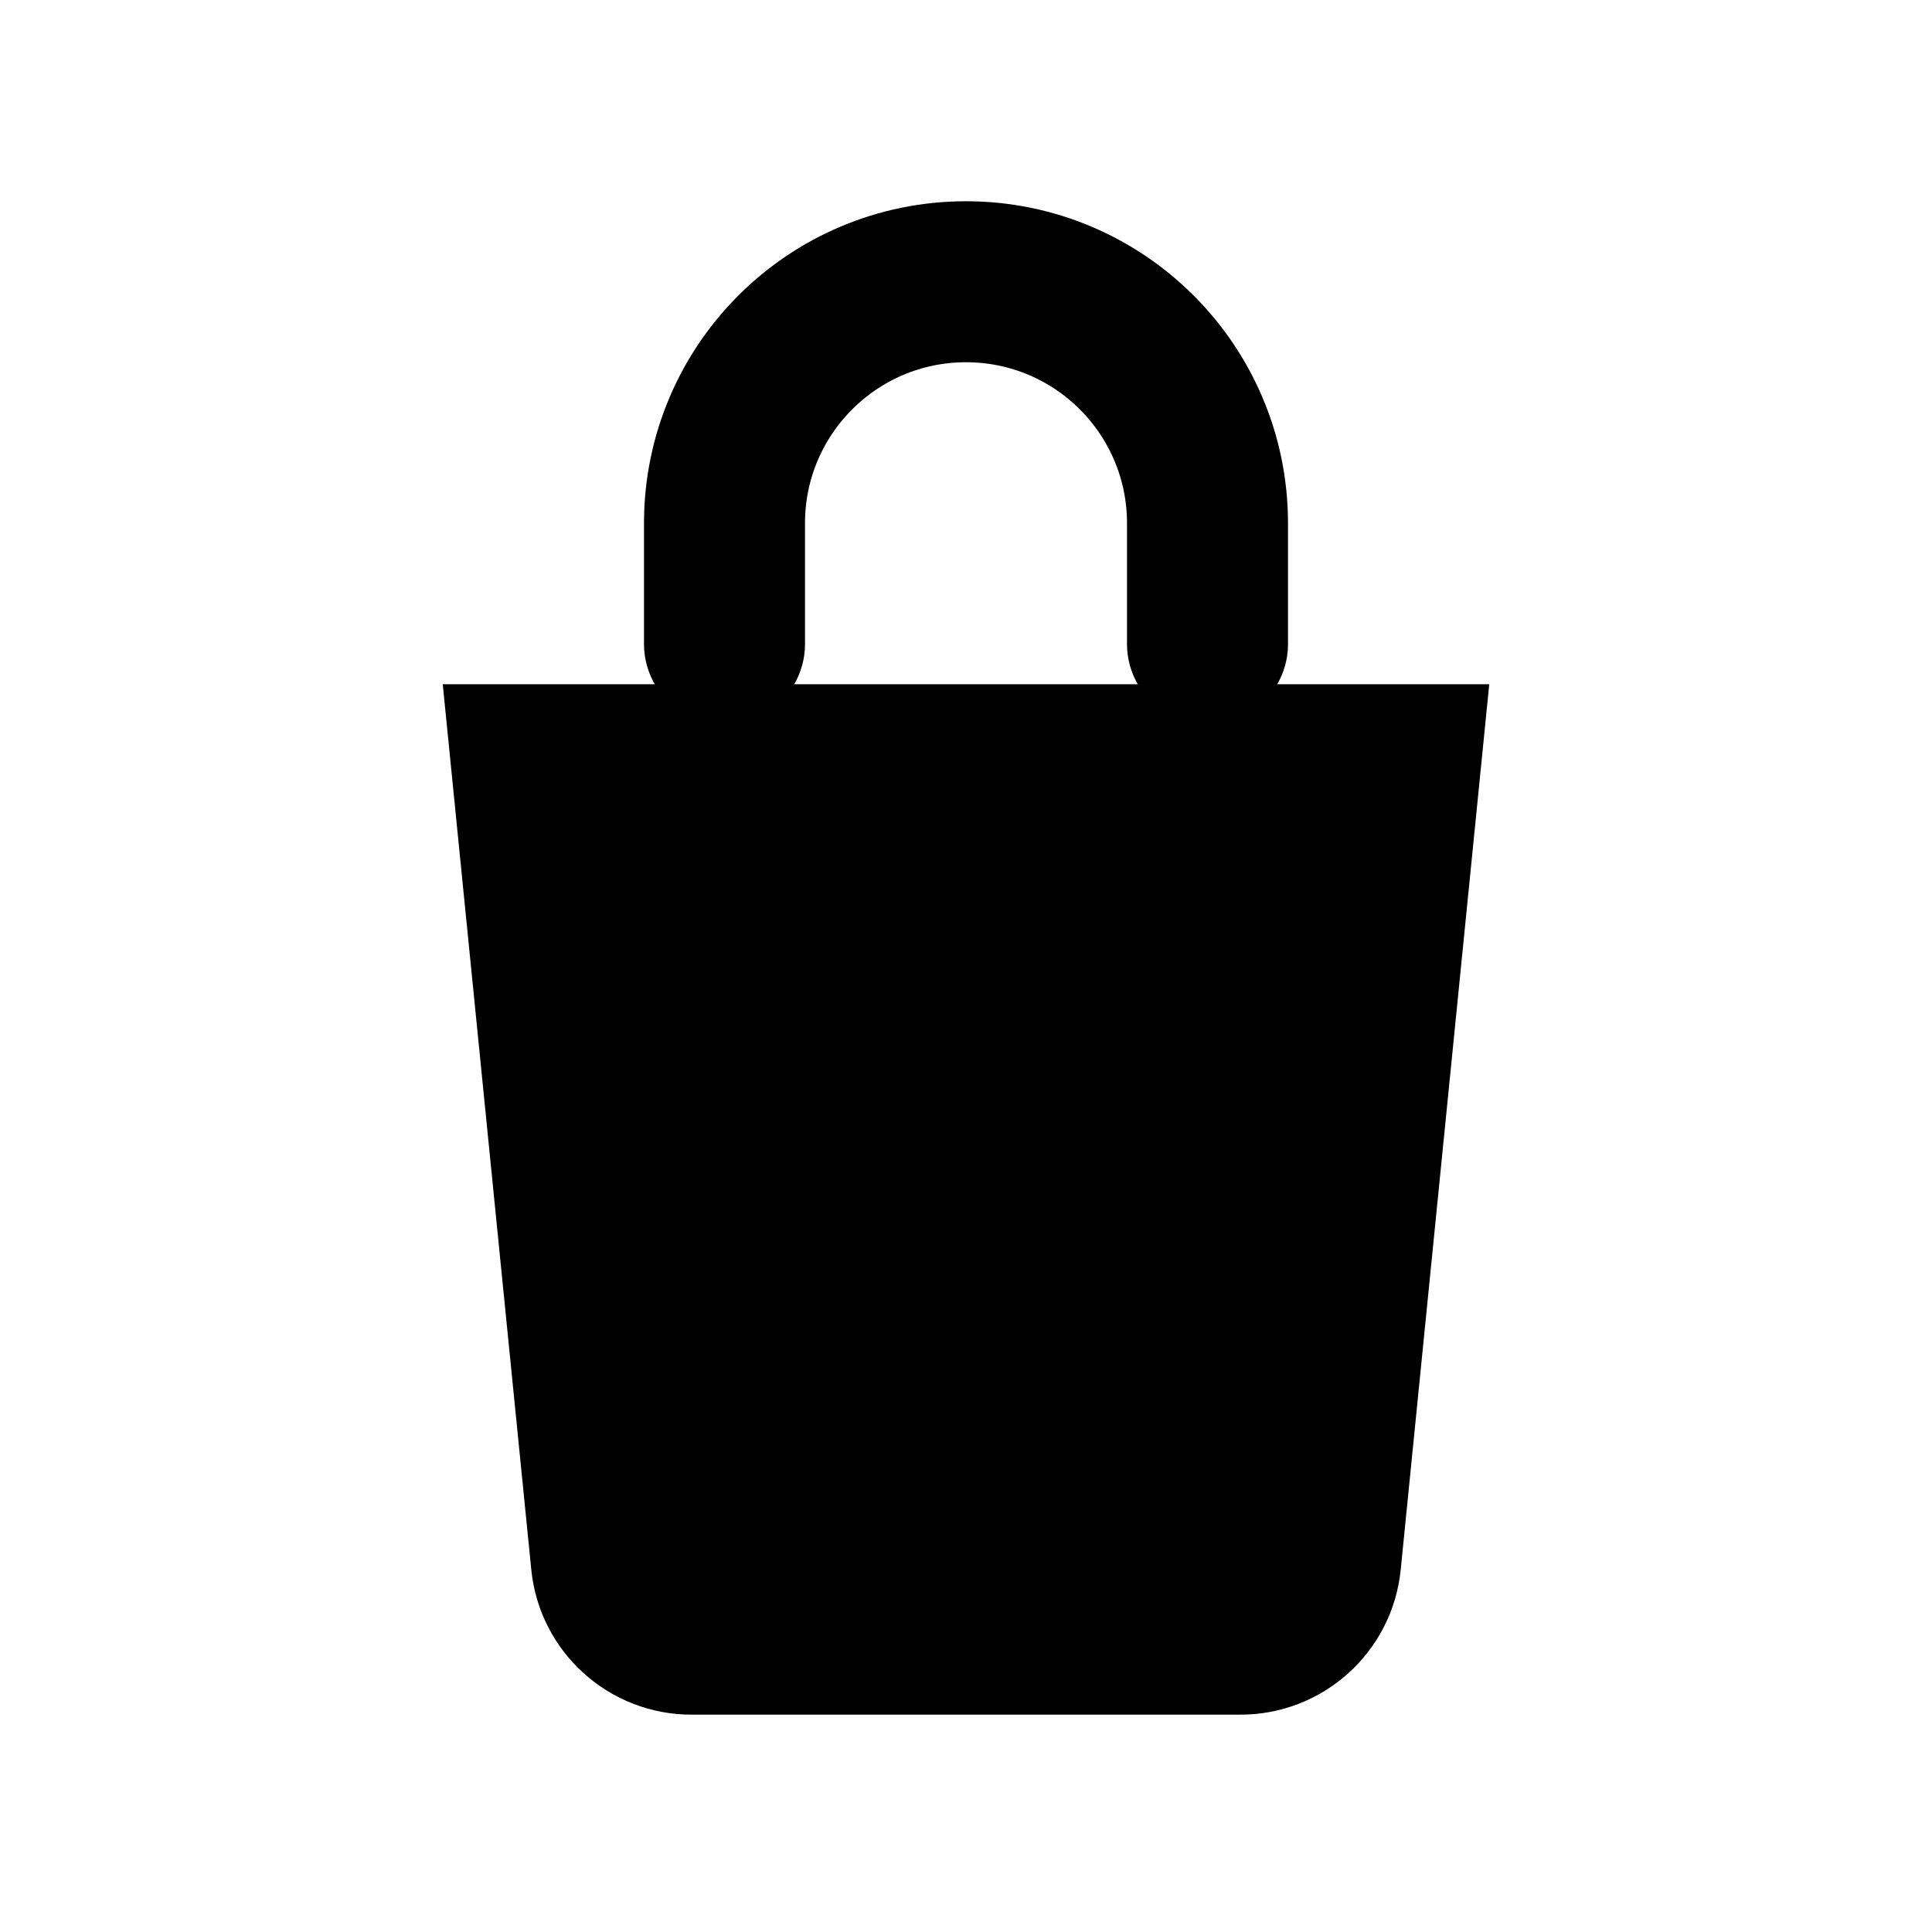
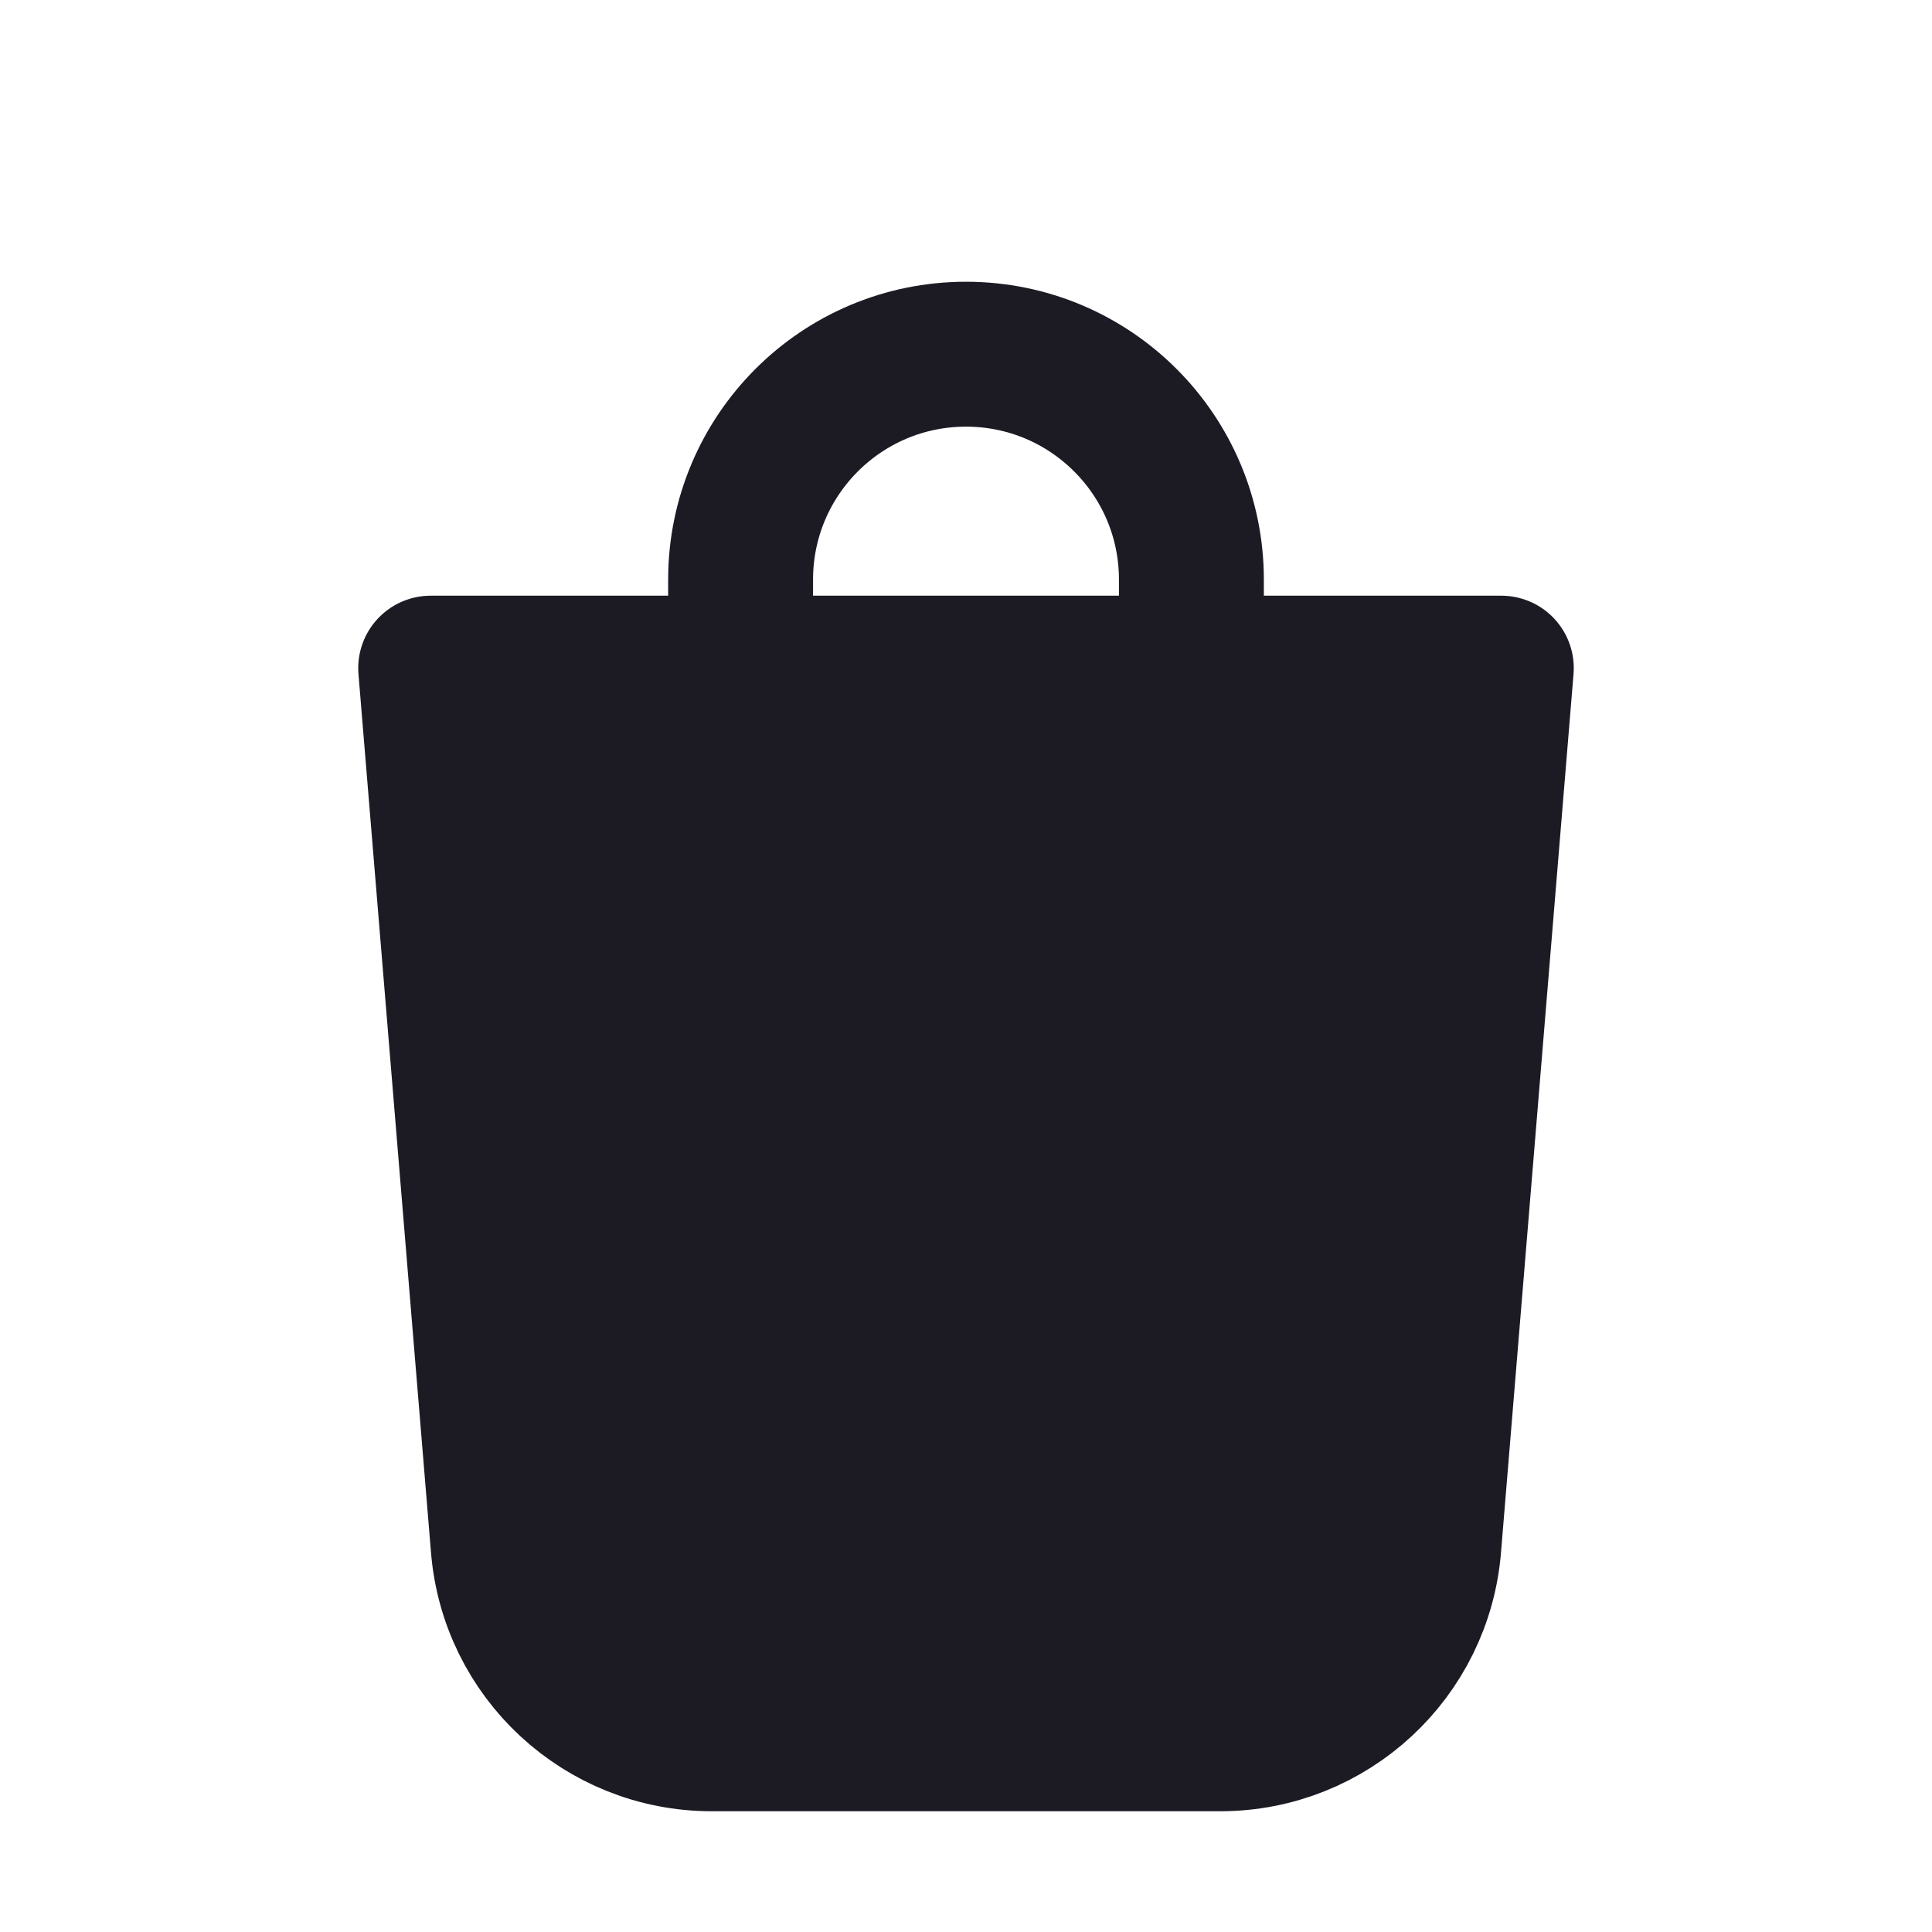
- <svg xmlns="http://www.w3.org/2000/svg" viewBox="0 0 24 24">
-   <path d="M5.5 8.5h13l-1.1 11a2 2 0 0 1-2 1.8H8.6a2 2 0 0 1-2-1.8z" fill="currentColor" />
-   <path d="M9 8V6.5a3 3 0 0 1 6 0V8" fill="none" stroke="currentColor" stroke-width="2" stroke-linecap="round" />
+ <svg xmlns="http://www.w3.org/2000/svg" viewBox="0 0 24 24" fill="none" stroke="#1C1B24" stroke-width="1.8" stroke-linecap="round" stroke-linejoin="round">
+   <path fill="#1C1B24" d="M5.35 8.3h13.3l-.9 10.9a2.6 2.6 0 0 1-2.59 2.4H8.84a2.6 2.6 0 0 1-2.59-2.4Z" />
+   <path d="M9.2 8.3V7.2a2.8 2.8 0 0 1 5.6 0v1.1" />
</svg>
